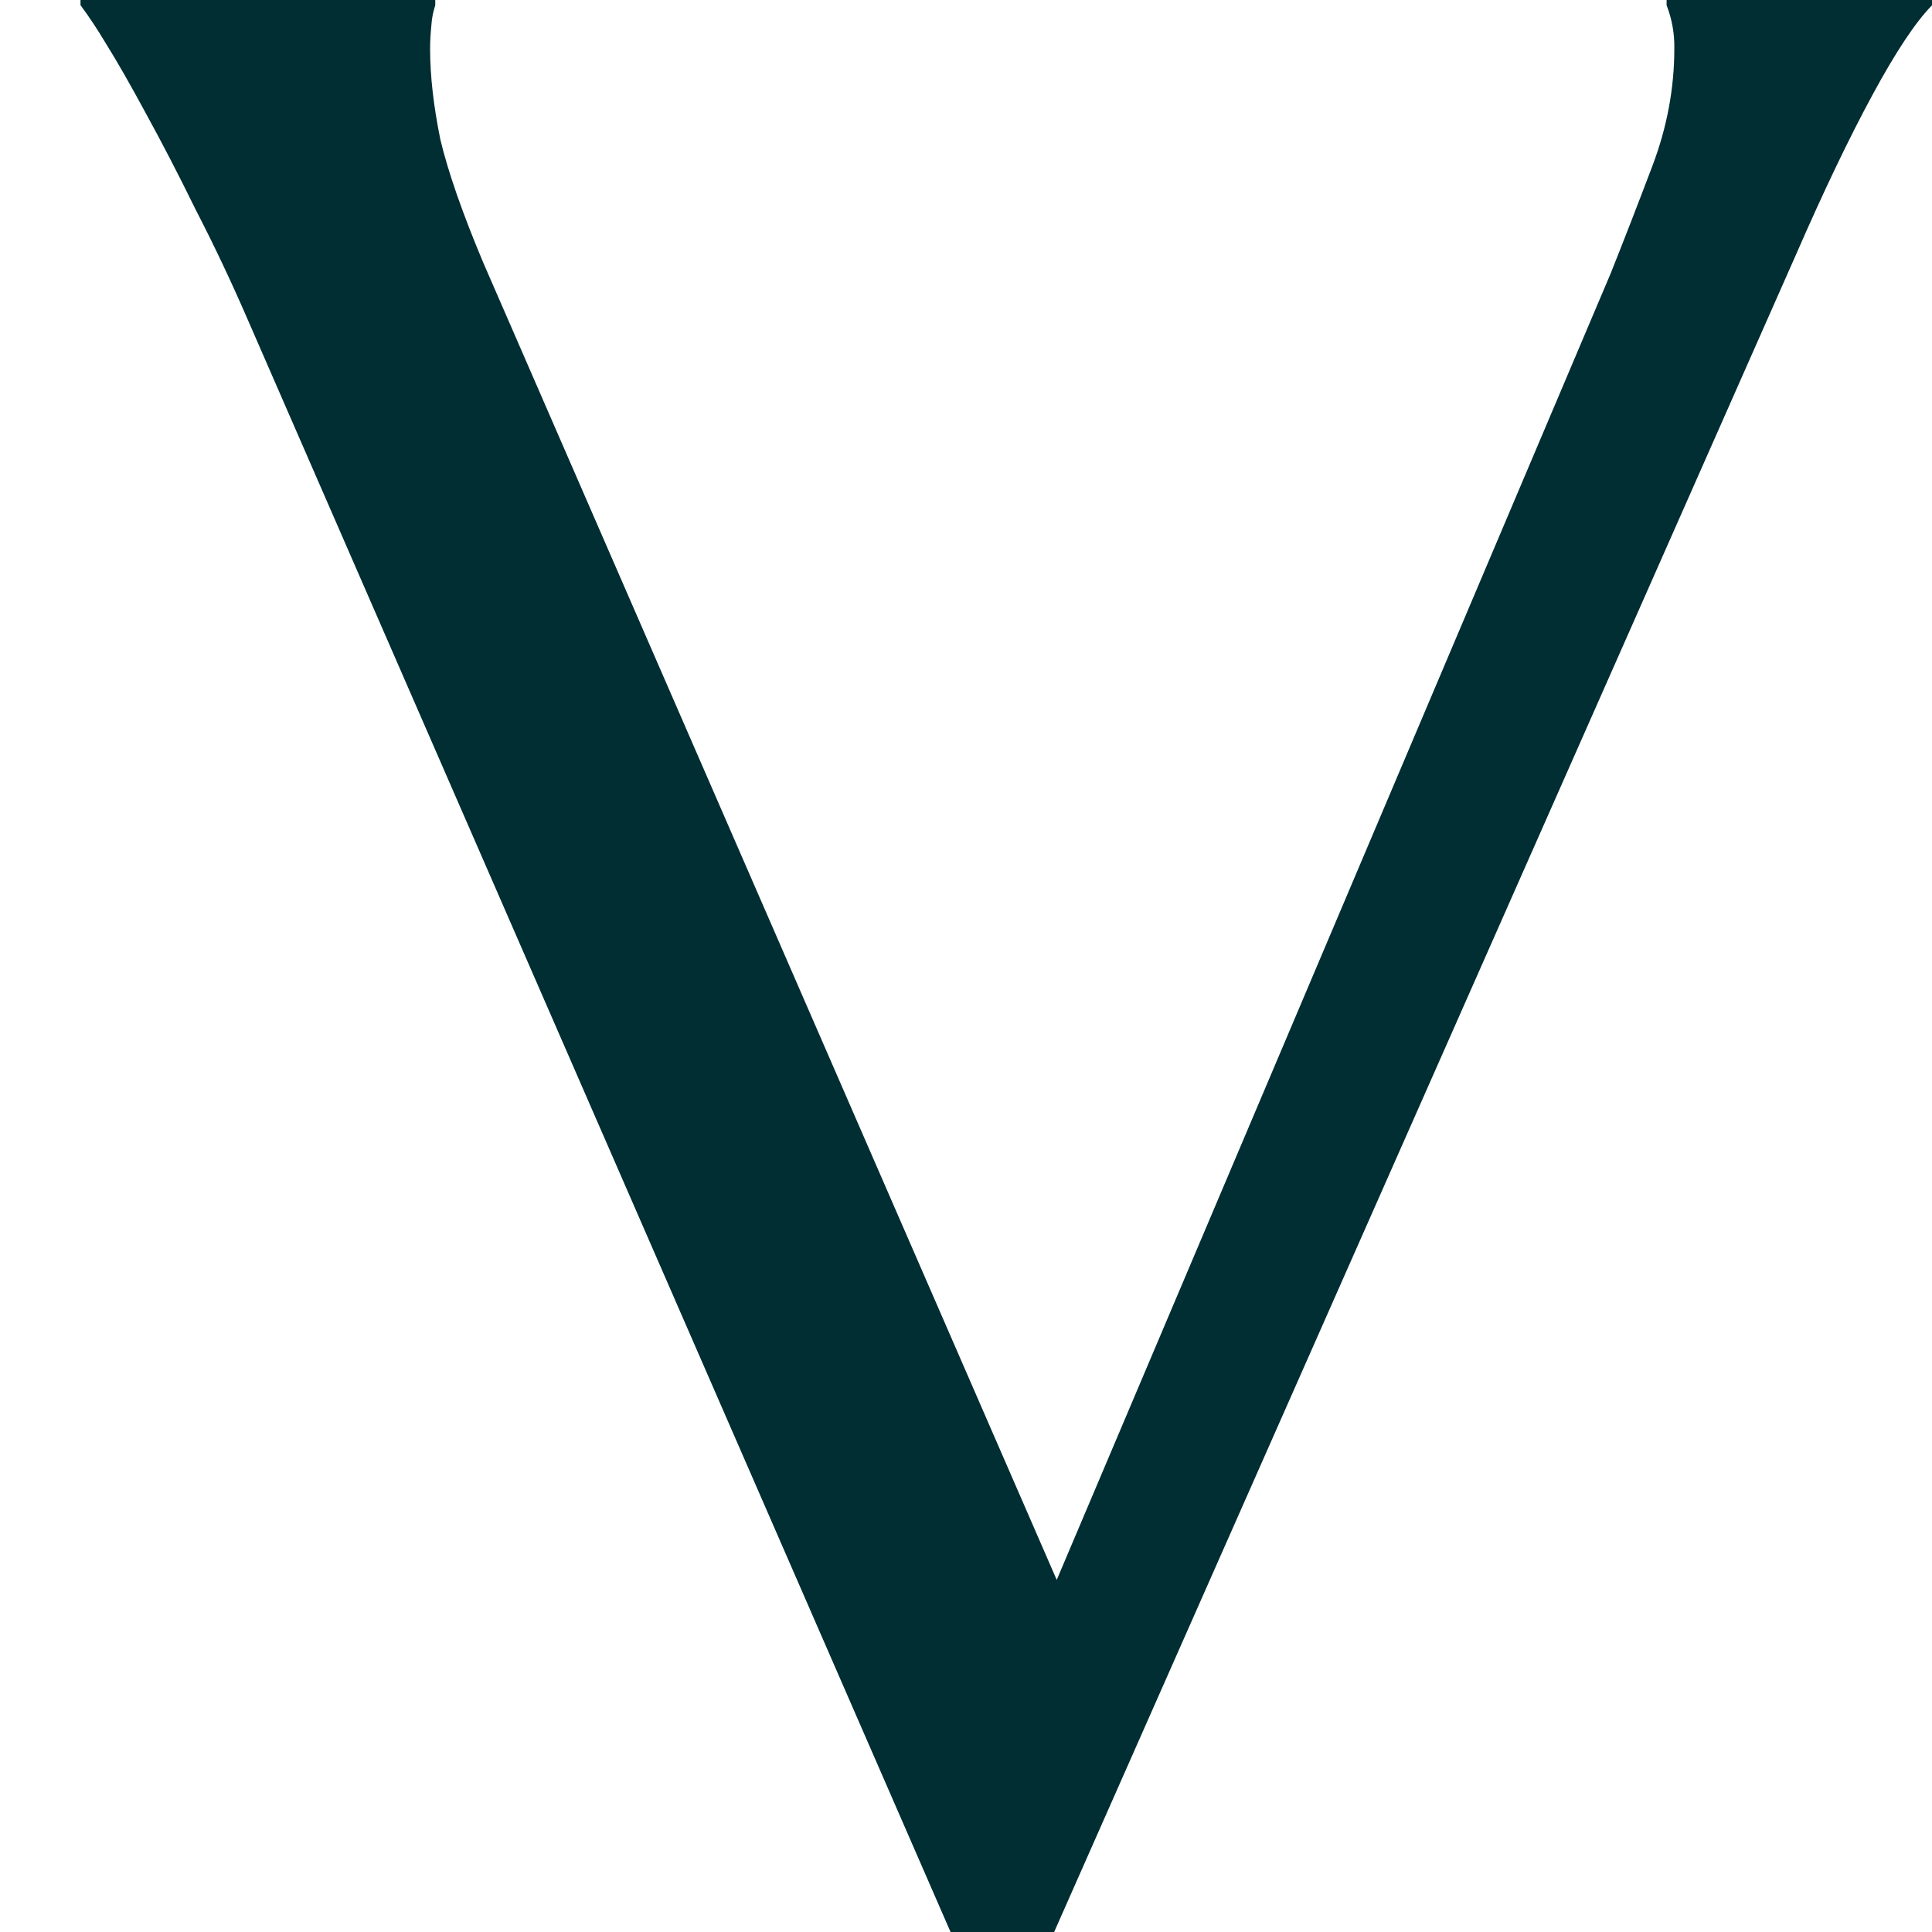
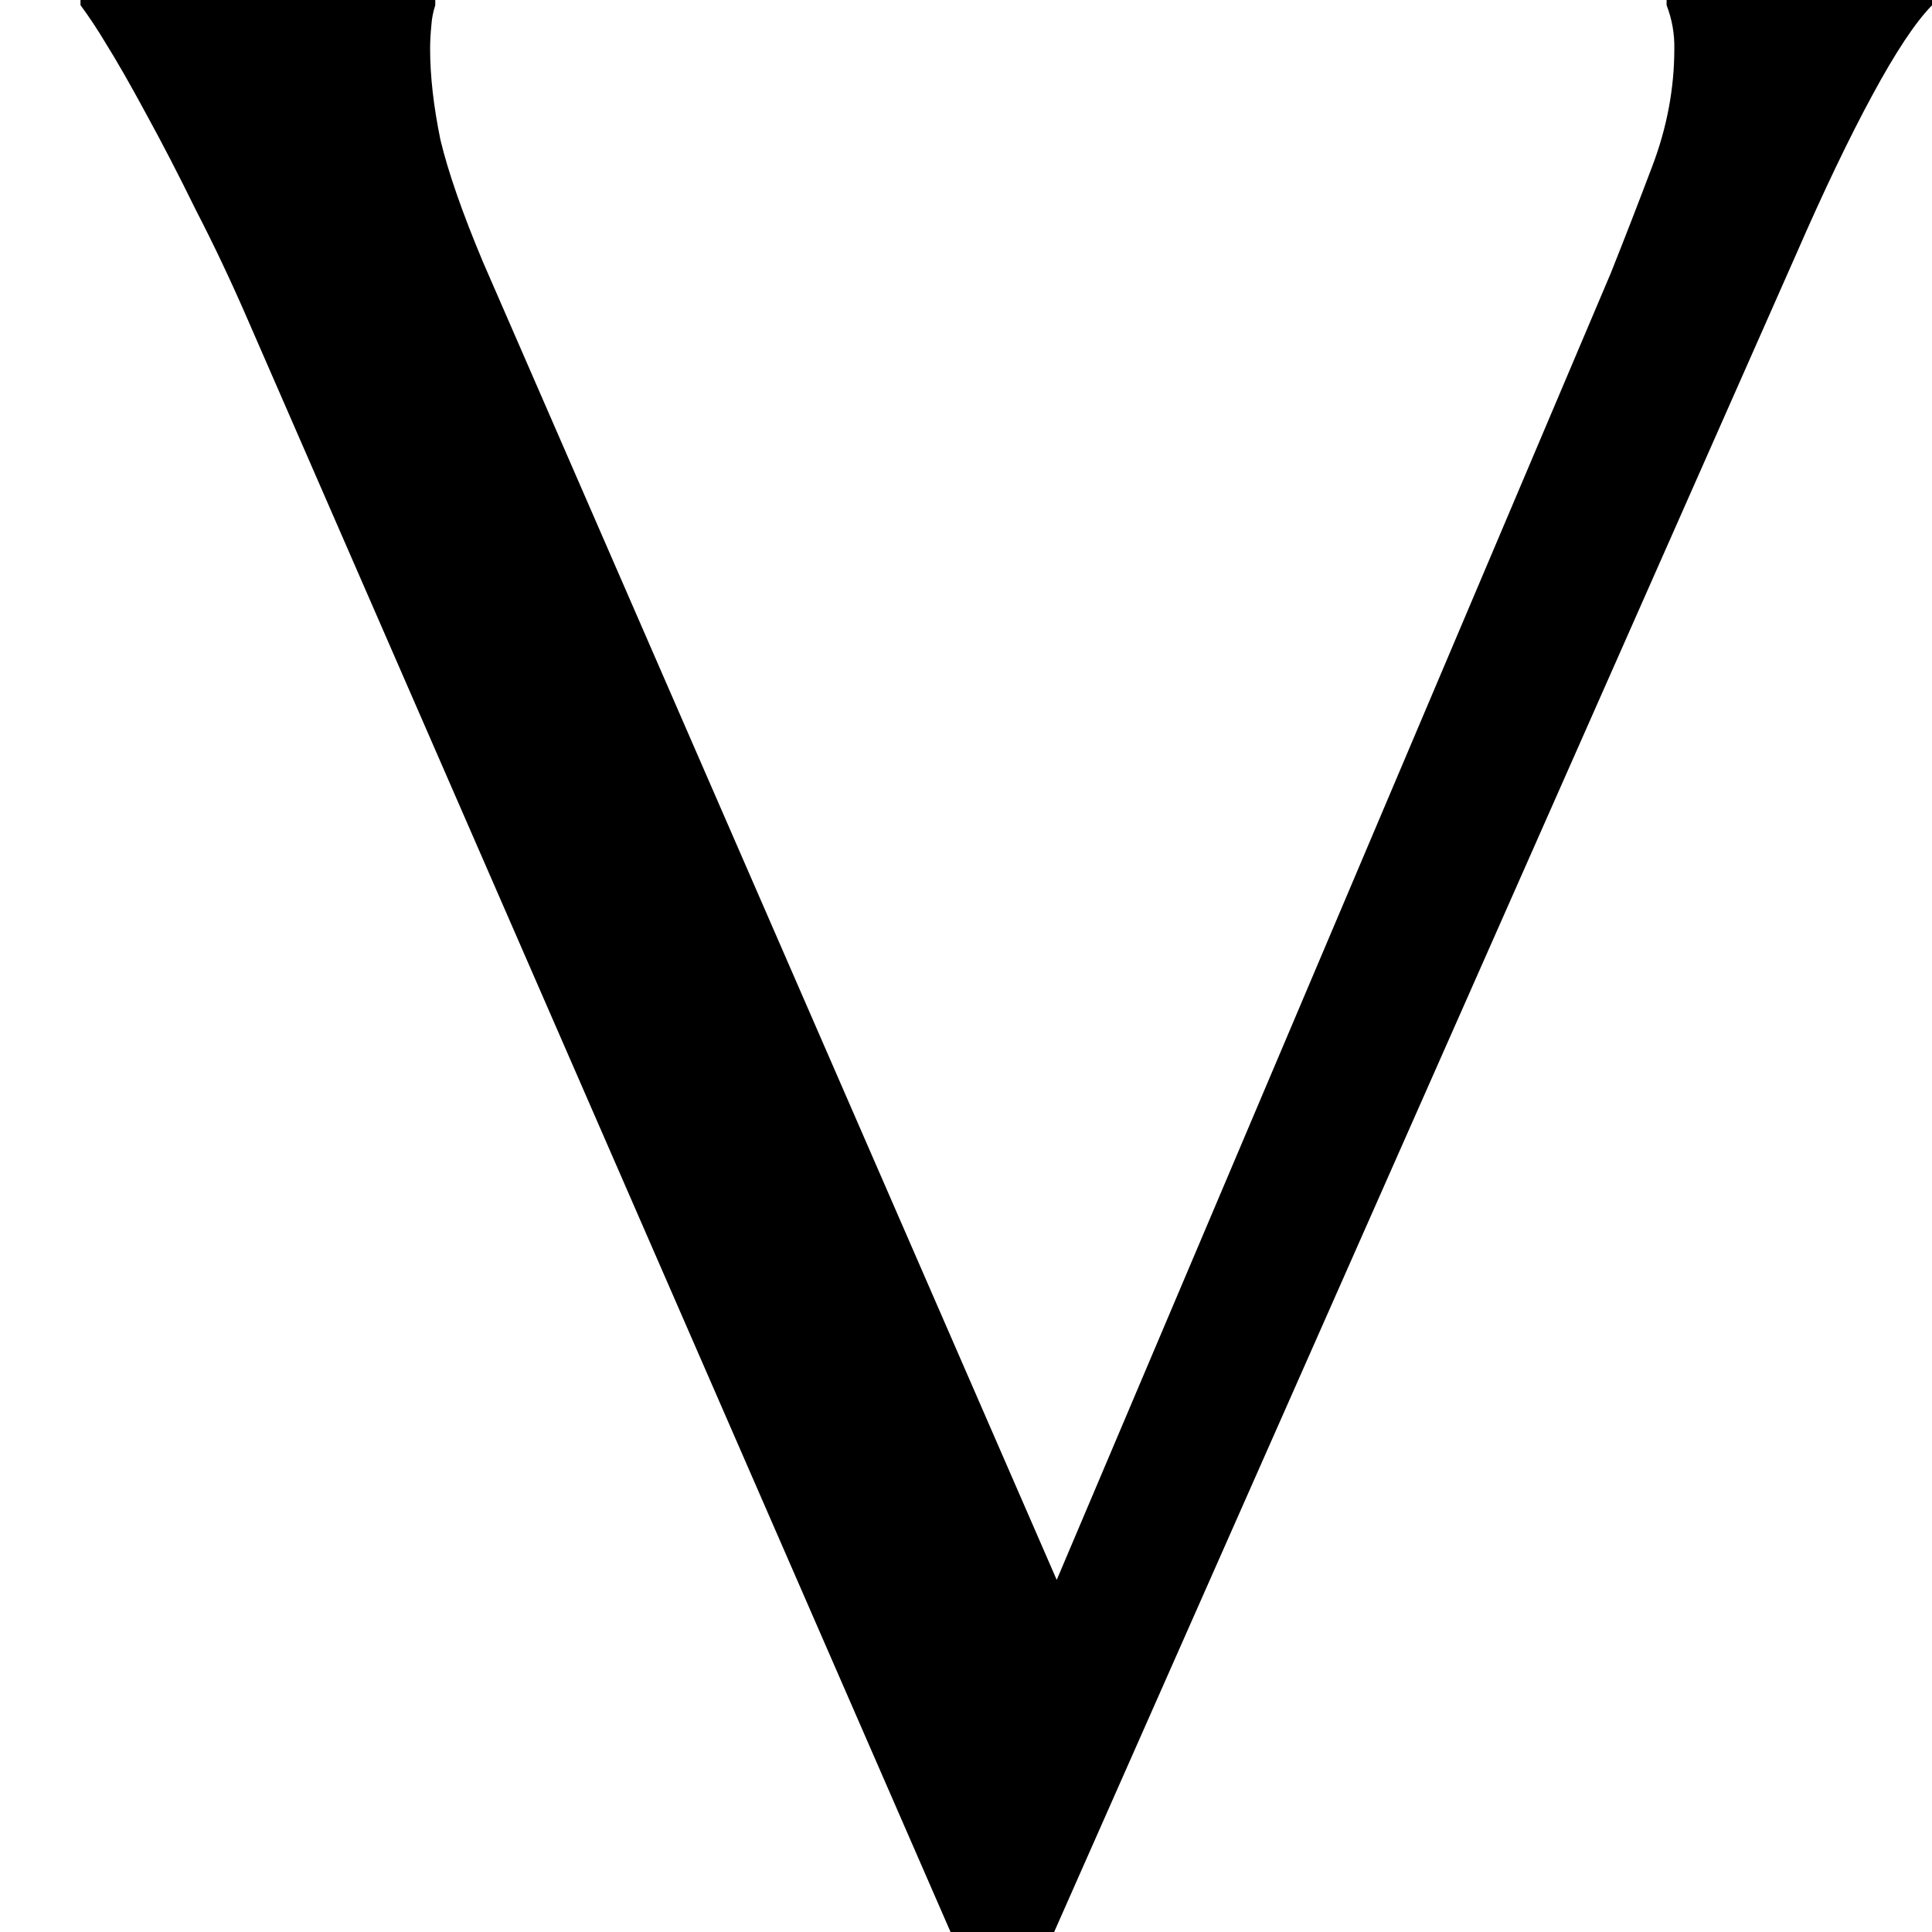
<svg xmlns="http://www.w3.org/2000/svg" height="1em" style="flex:none;line-height:1" viewBox="0 0 24 24" width="1em">
-   <path d="M5.407 0v.066a.974.974 0 00-.048.245c-.011.11-.016.208-.016.295 0 .339.043.715.128 1.13.097.405.274.912.531 1.524l7.125 16.366L20.011 3.39c.161-.404.333-.846.515-1.327.182-.48.273-.966.273-1.458a1.406 1.406 0 00-.096-.54V0H24v.066c-.204.207-.45.578-.74 1.114-.29.535-.606 1.195-.949 1.982L13.095 24h-1.287L3.075 3.965c-.204-.47-.418-.923-.644-1.36-.214-.437-.418-.83-.61-1.18-.194-.36-.365-.66-.515-.9A5.666 5.666 0 001 .064V0h4.407z" fill="#012E33" />
+   <path d="M5.407 0v.066a.974.974 0 00-.048.245c-.011.11-.016.208-.016.295 0 .339.043.715.128 1.13.097.405.274.912.531 1.524l7.125 16.366L20.011 3.39c.161-.404.333-.846.515-1.327.182-.48.273-.966.273-1.458a1.406 1.406 0 00-.096-.54V0H24v.066c-.204.207-.45.578-.74 1.114-.29.535-.606 1.195-.949 1.982L13.095 24h-1.287L3.075 3.965c-.204-.47-.418-.923-.644-1.36-.214-.437-.418-.83-.61-1.18-.194-.36-.365-.66-.515-.9A5.666 5.666 0 001 .064V0h4.407z" fill="currentColor" />
</svg>
